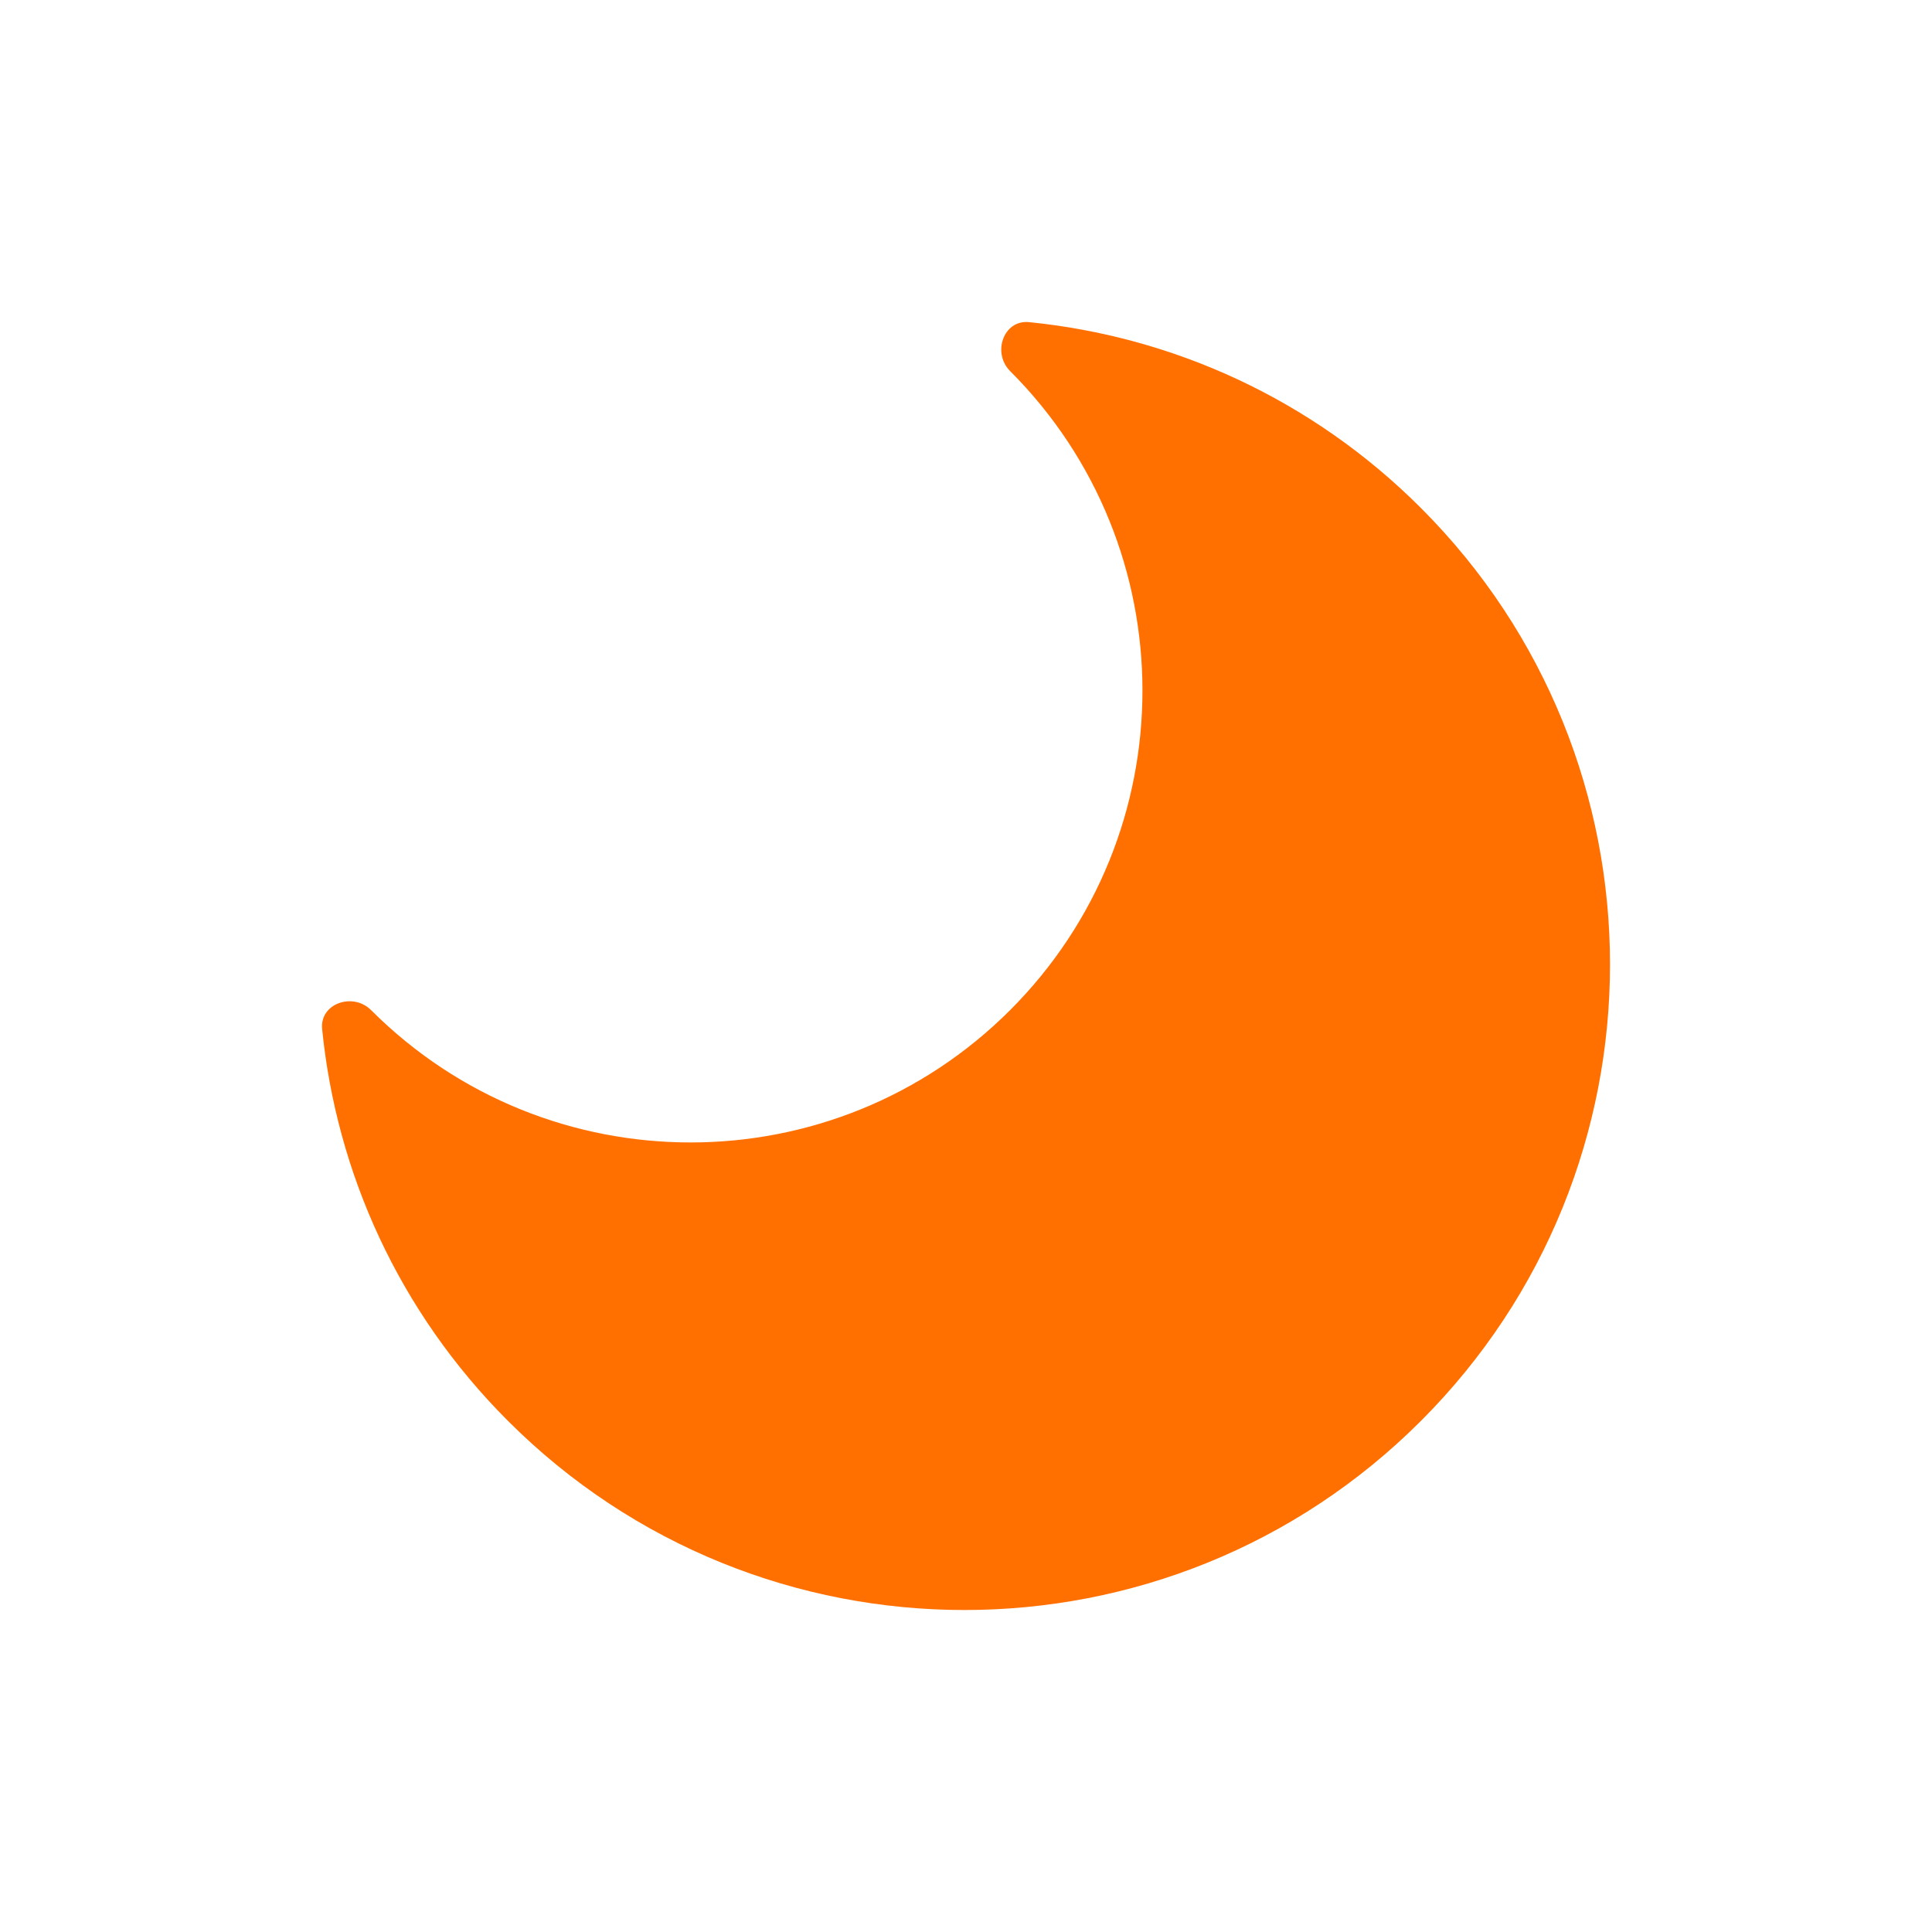
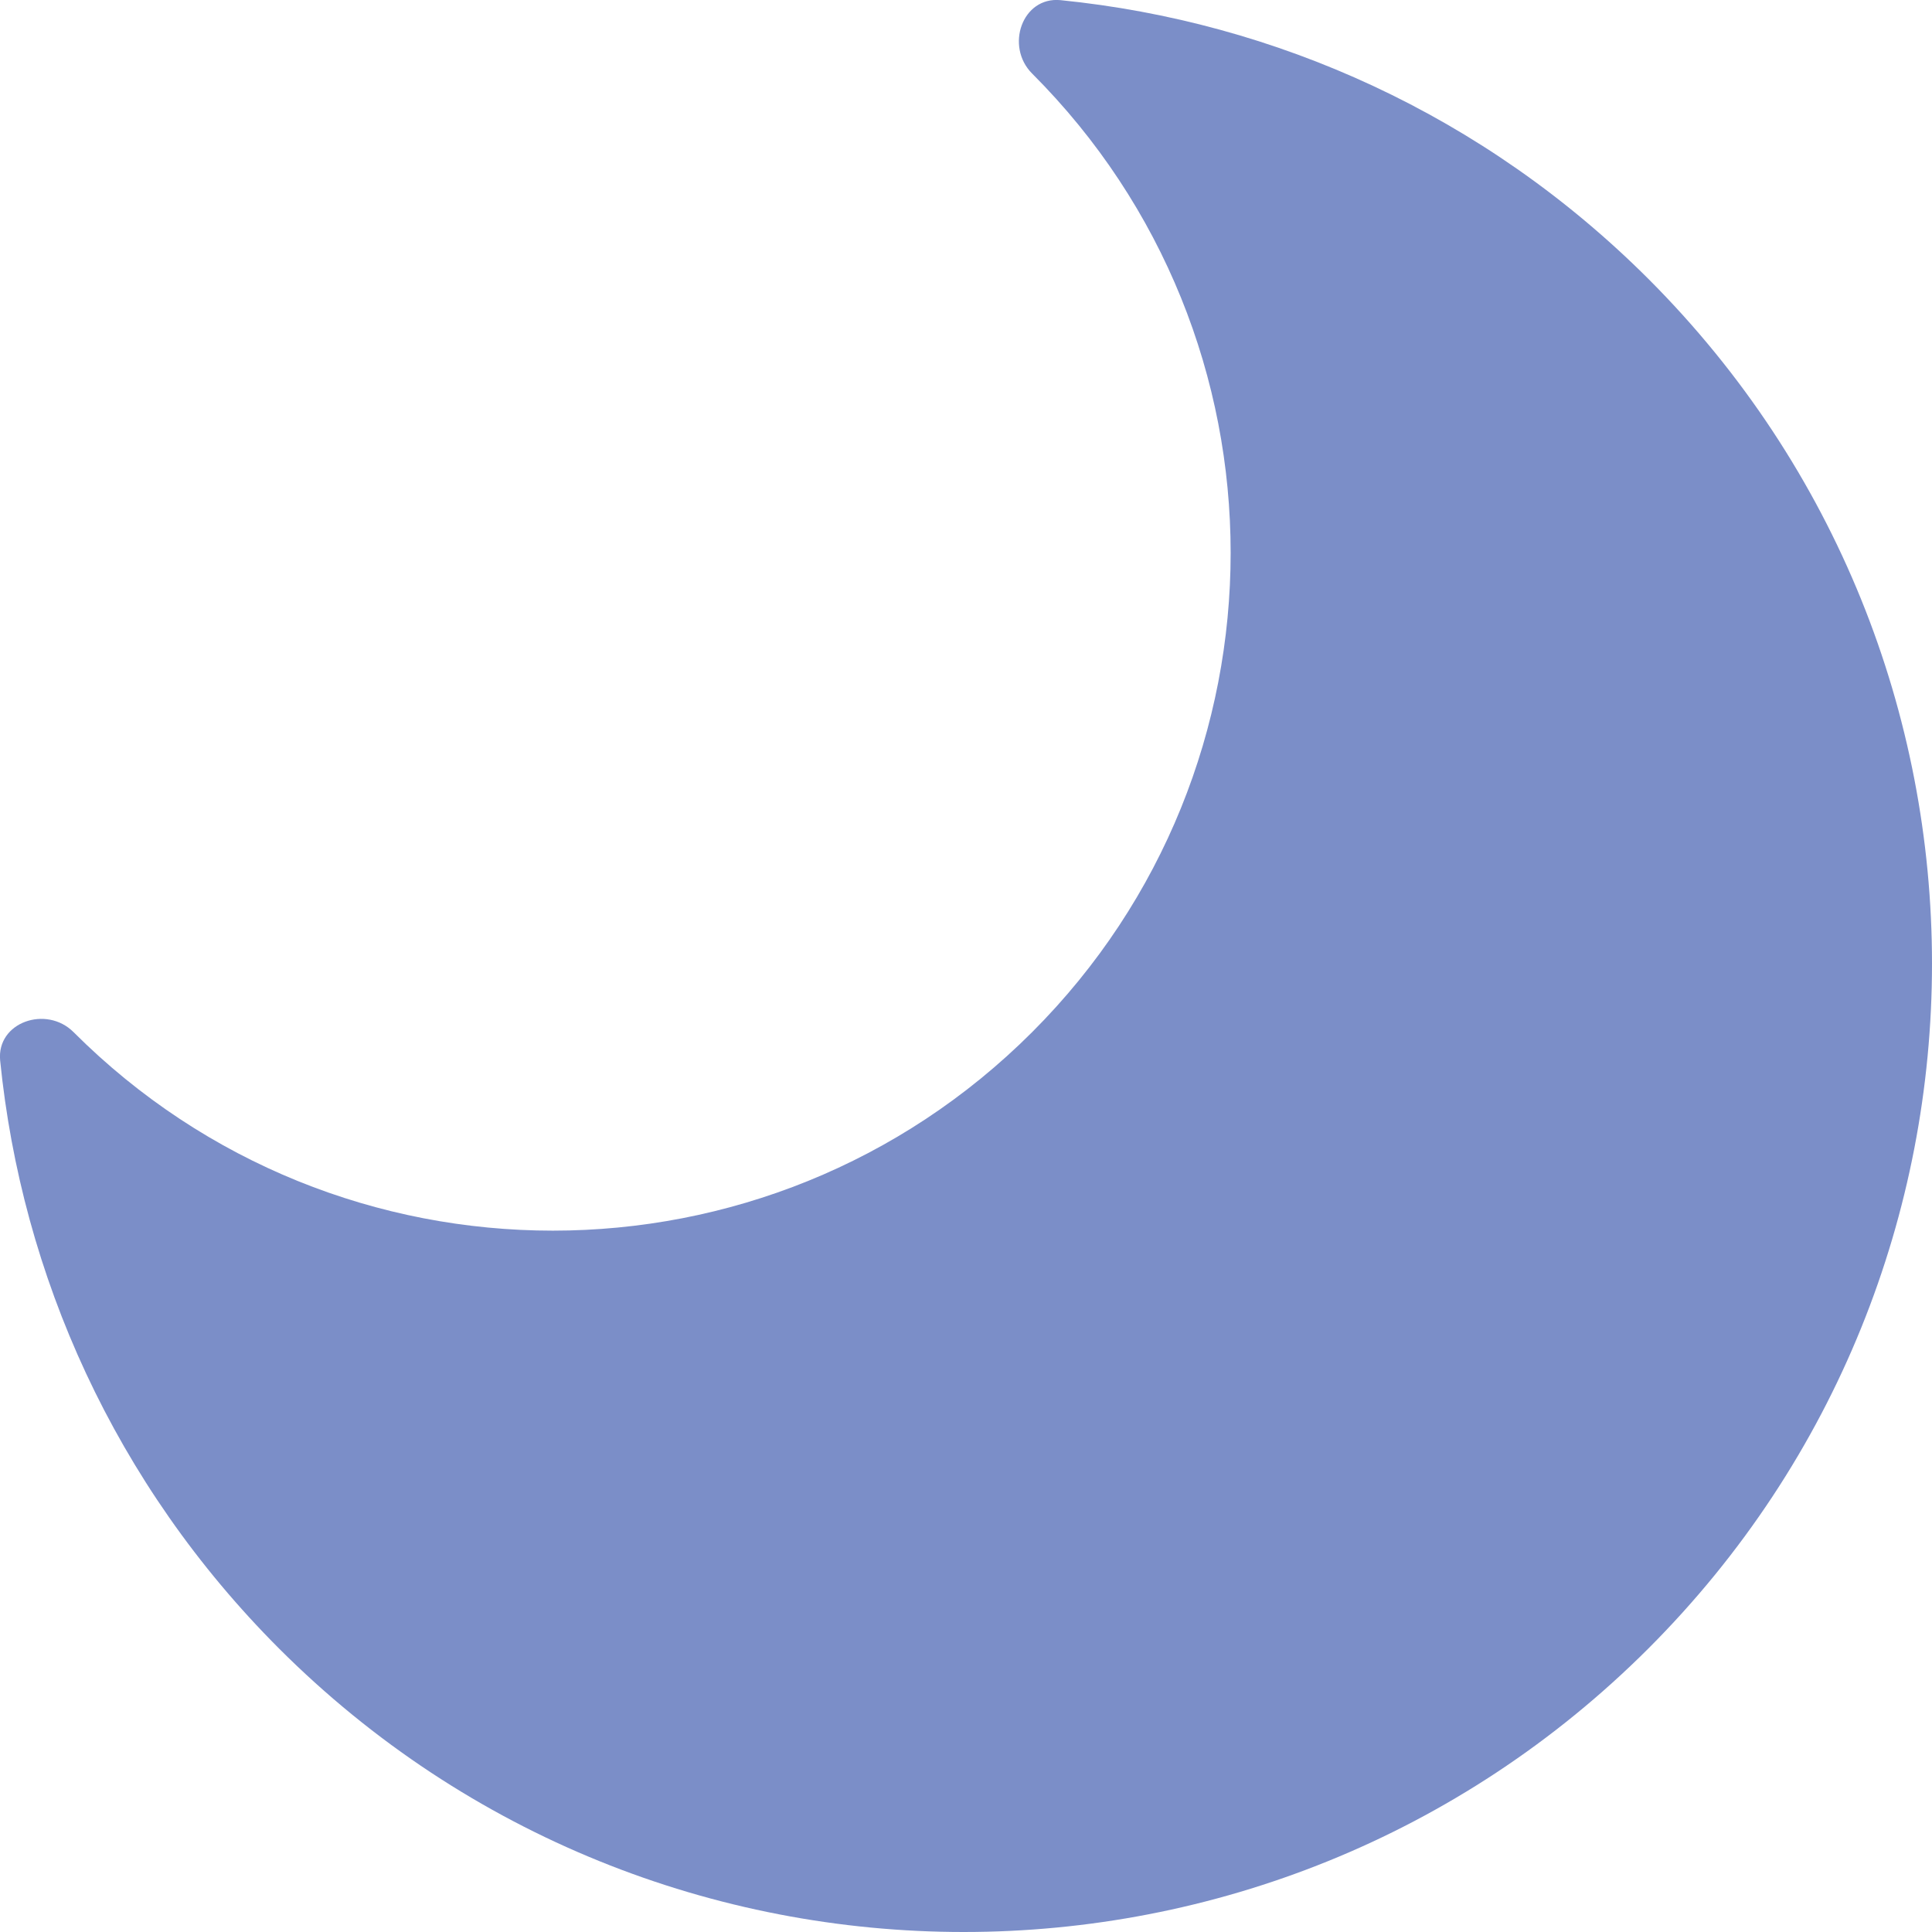
- <svg xmlns="http://www.w3.org/2000/svg" width="30" height="30" viewBox="0 0 30 30" fill="none">
-   <path d="M15.685 15.685C18.425 12.945 18.425 8.502 15.685 5.762C15.403 5.48 15.582 4.963 15.978 5.002C18.2 5.224 20.362 6.186 22.064 7.888C25.979 11.803 25.979 18.149 22.064 22.064C18.149 25.979 11.803 25.979 7.888 22.064C6.186 20.362 5.224 18.2 5.002 15.978C4.963 15.582 5.48 15.403 5.762 15.685C8.502 18.425 12.945 18.425 15.685 15.685Z" fill="#FF7000" />
+ <svg xmlns="http://www.w3.org/2000/svg" width="13" height="13" viewBox="0 0 13 13" fill="none">
+   <path d="M6.945 6.945C8.726 5.164 8.726 2.276 6.945 0.495C6.762 0.312 6.878 -0.024 7.136 0.001C8.58 0.146 9.985 0.771 11.092 1.877C13.636 4.422 13.636 8.547 11.092 11.092C8.547 13.636 4.422 13.636 1.877 11.092C0.771 9.985 0.146 8.58 0.001 7.136C-0.024 6.878 0.312 6.762 0.495 6.945C2.276 8.726 5.164 8.726 6.945 6.945Z" fill="#7B8EC8" />
</svg>
